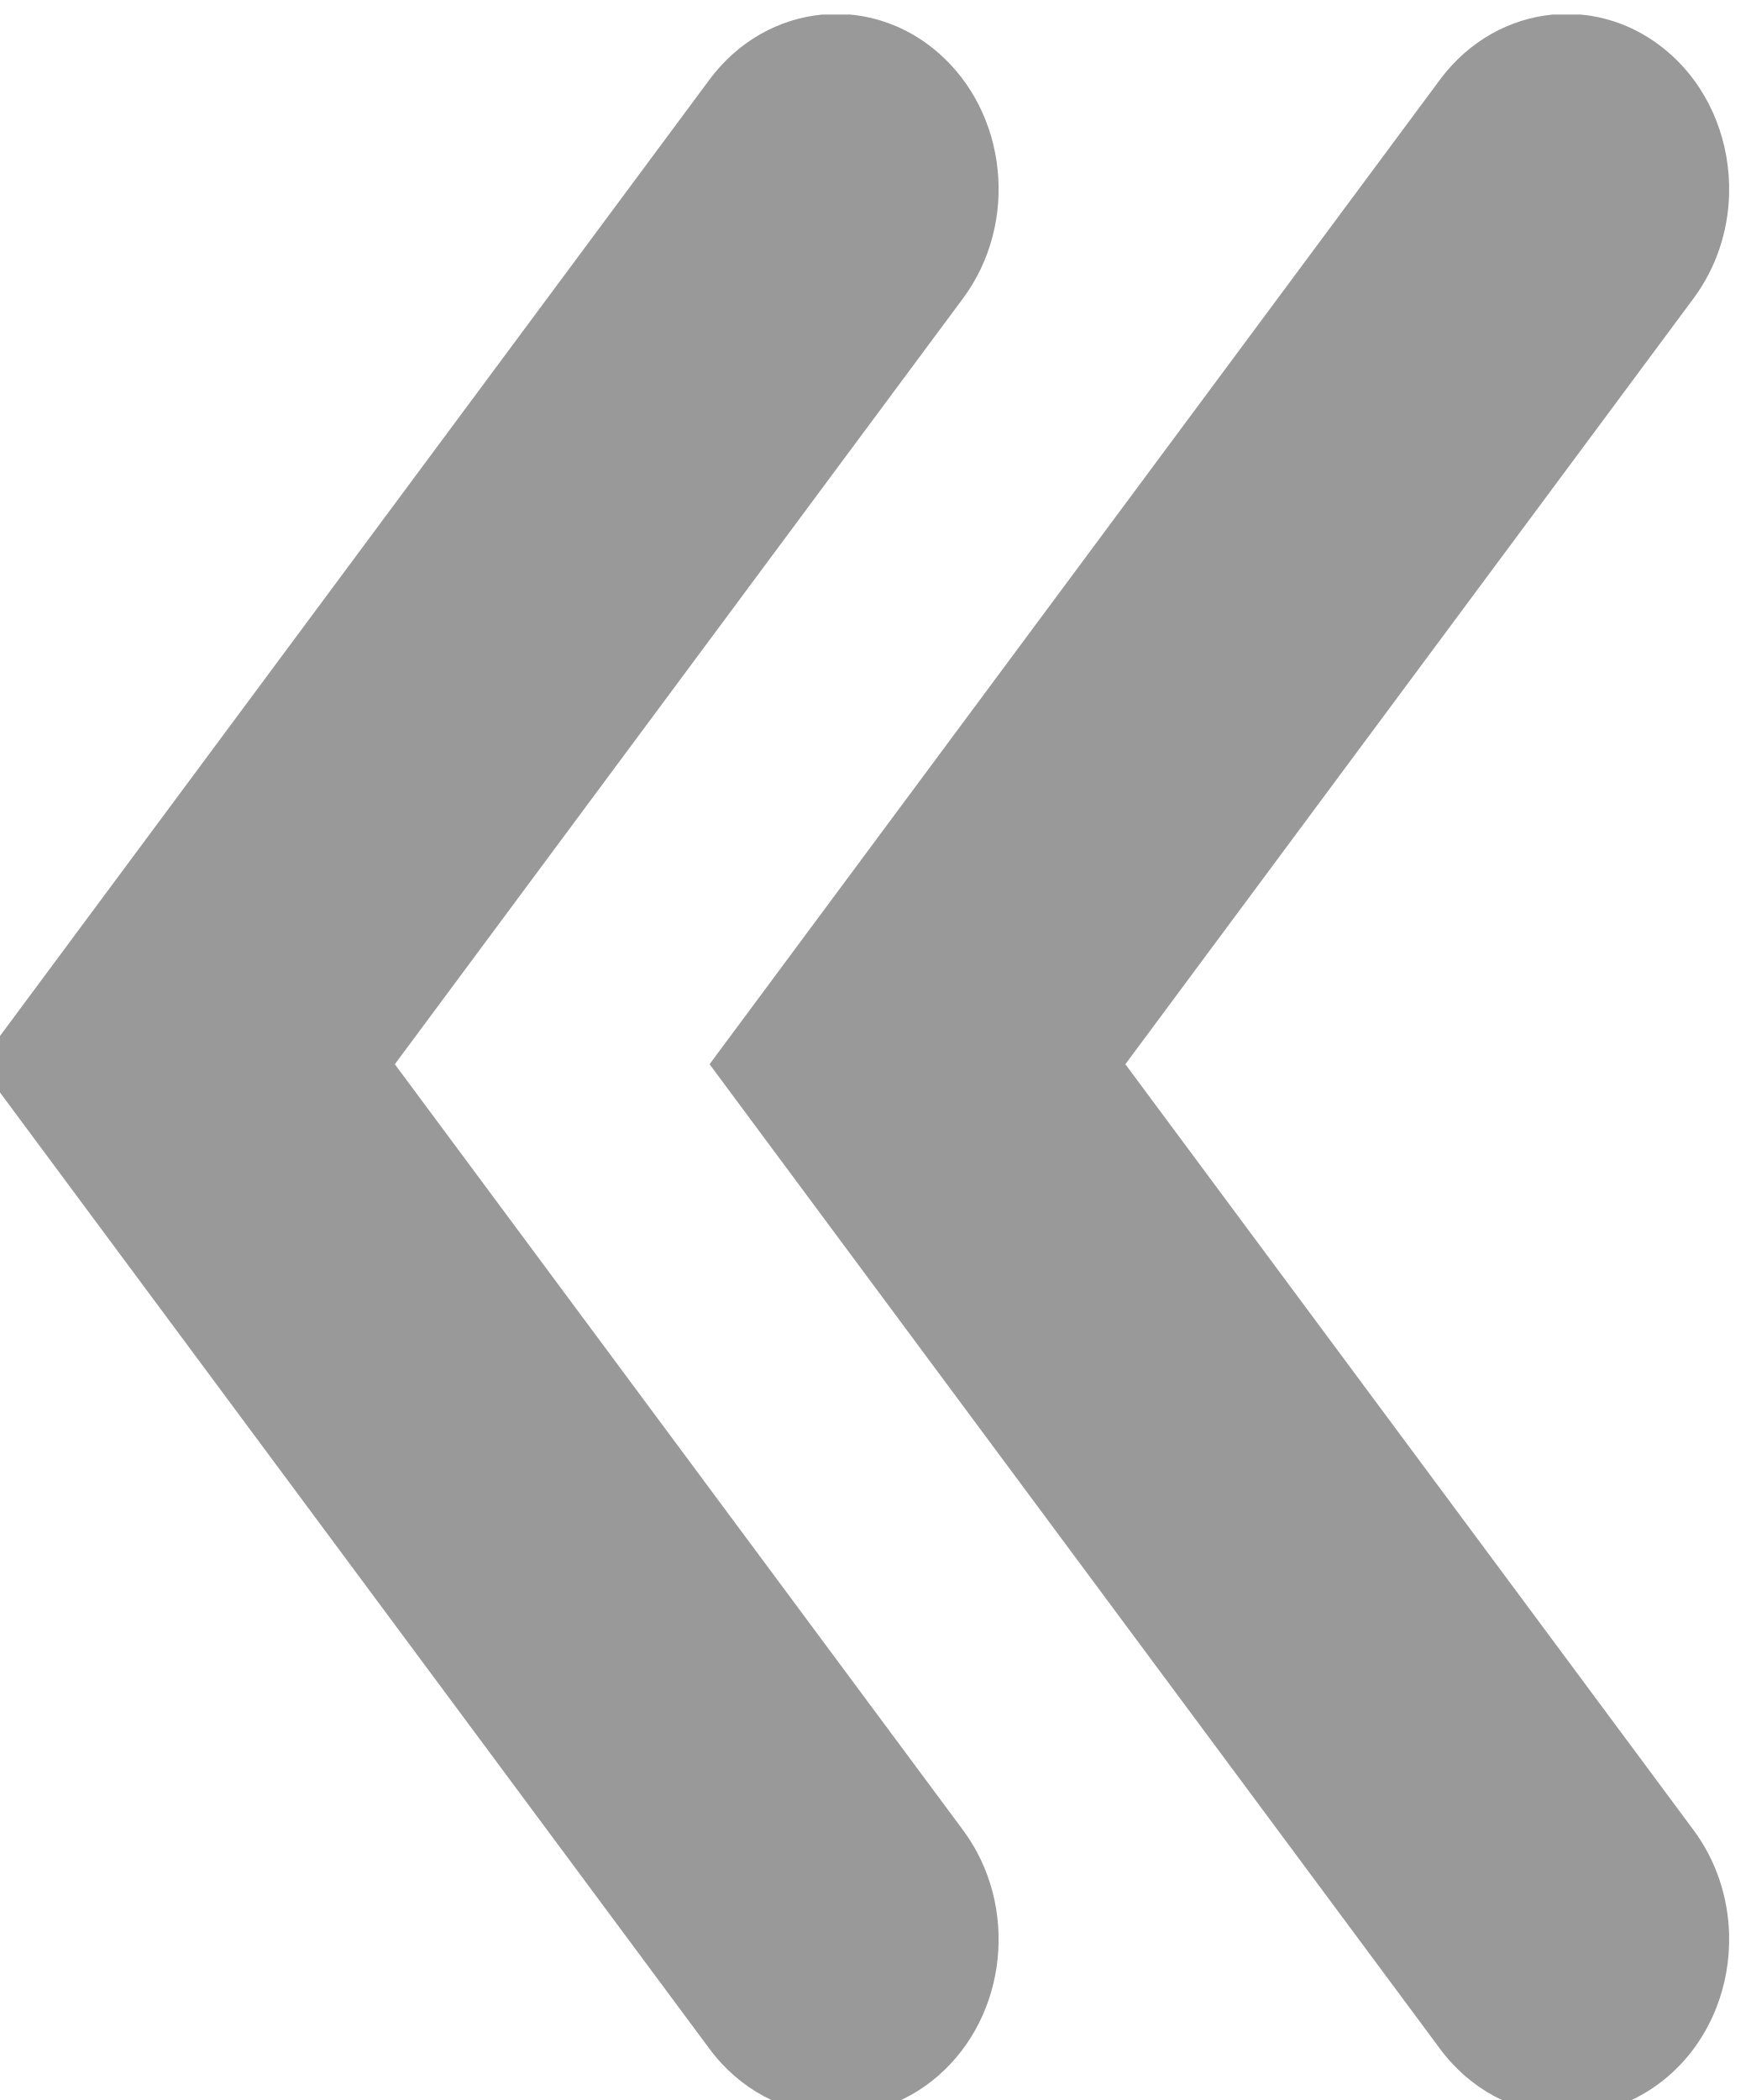
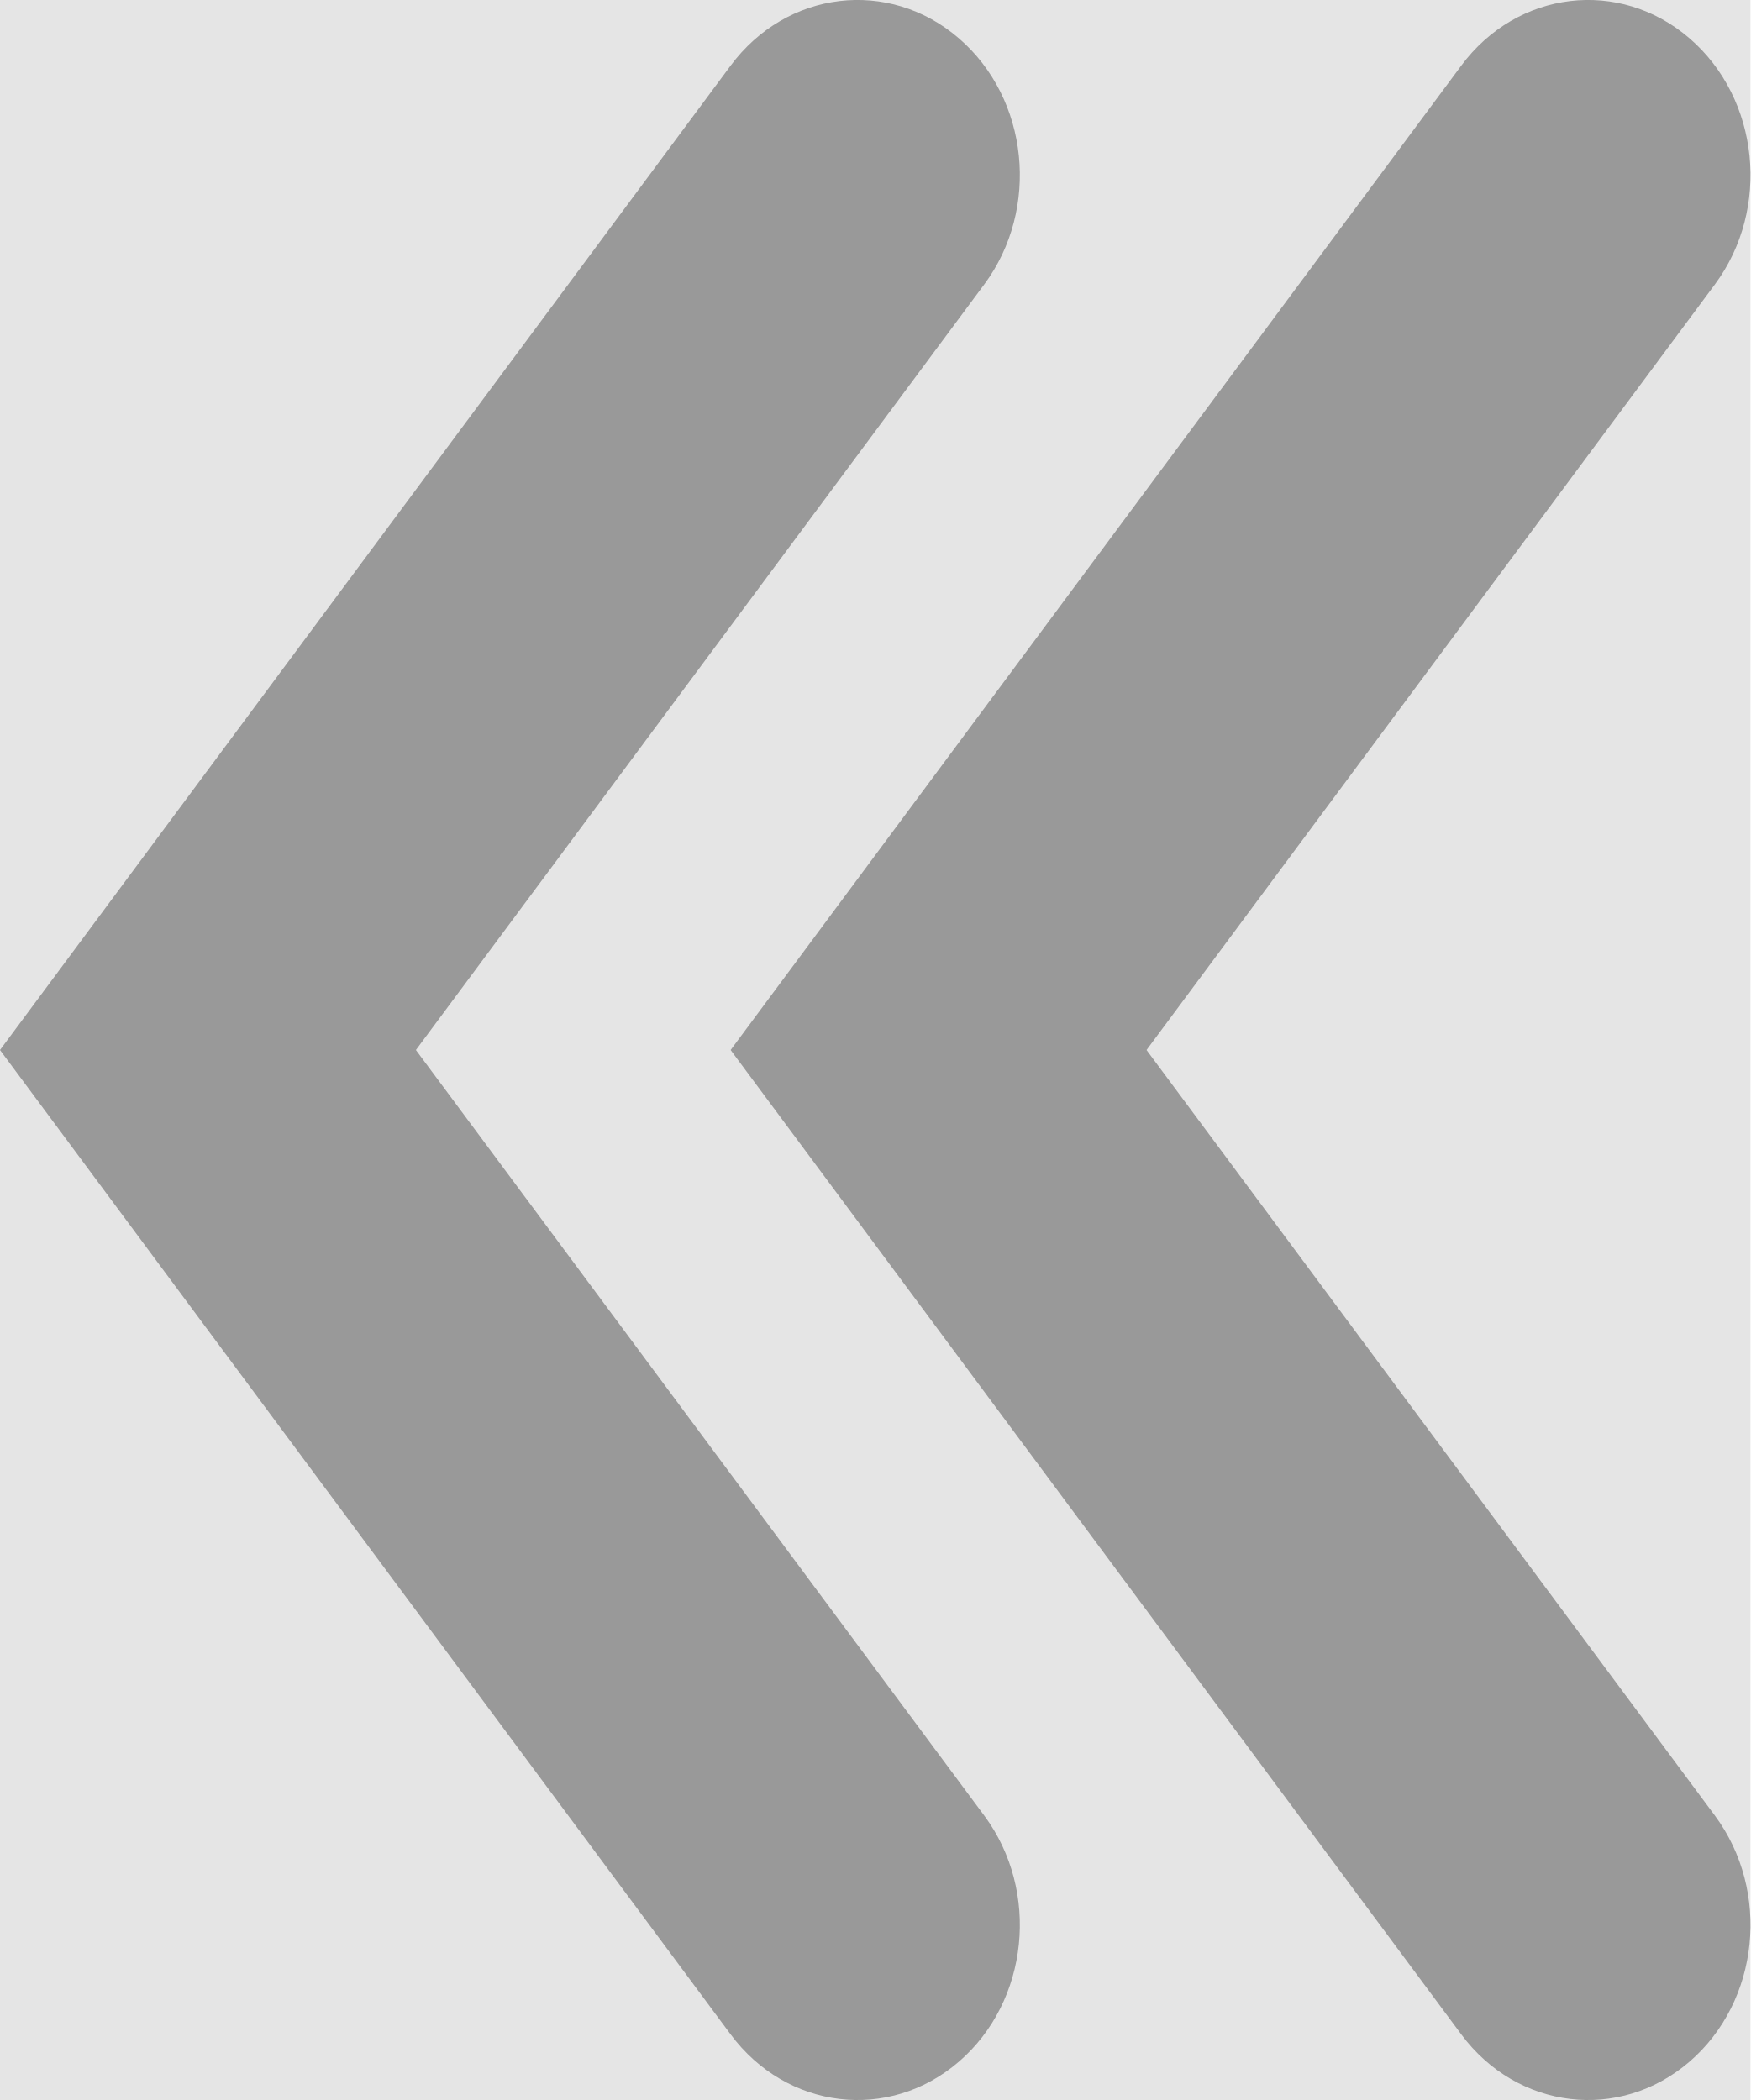
- <svg xmlns="http://www.w3.org/2000/svg" xml:space="preserve" width="2.646mm" height="3.174mm" version="1.1" style="shape-rendering:geometricPrecision; text-rendering:geometricPrecision; image-rendering:optimizeQuality; fill-rule:evenodd; clip-rule:evenodd" viewBox="0 0 264.6 317.4">
-   <defs>
-     <style type="text/css">
-    
-     .fil0 {fill:#999999}
-    
-   </style>
-   </defs>
-   <g id="Слой_x0020_1">
-     <path class="fil0" d="M141.76 7.9c10.58,9.13 12.3,25.78 3.83,37.19l-85.9 115.76 85.9 115.76c8.47,11.41 6.75,28.06 -3.83,37.19 -4.19,3.61 -9.15,5.51 -14.13,5.77l-2.35 0c-6.8,-0.34 -13.43,-3.72 -18.02,-9.9l-110.43 -148.82 110.43 -148.82c4.37,-5.88 10.59,-9.22 17.04,-9.83l4.22 0c4.68,0.43 9.3,2.3 13.24,5.7zm92.98 -5.7l4.23 0c4.68,0.43 9.29,2.3 13.23,5.7 5.87,5.06 9.01,12.44 9.2,19.96l0 1.59c-0.17,5.51 -1.93,11.01 -5.37,15.64l-85.9 115.76 85.9 115.76c3.44,4.64 5.2,10.14 5.37,15.64l0 1.6c-0.19,7.52 -3.33,14.89 -9.2,19.95 -4.19,3.61 -9.14,5.51 -14.12,5.77l-2.36 0c-6.8,-0.34 -13.43,-3.72 -18.02,-9.9l-110.43 -148.82 110.43 -148.82c4.37,-5.88 10.59,-9.22 17.04,-9.83z" />
-   </g>
+ <svg xmlns="http://www.w3.org/2000/svg" width="10" height="12" viewBox="0 0 10 12" fill="none">
+   <rect width="10" height="12" fill="#E5E5E5" />
+   <path id="Vector (Stroke)" fill-rule="evenodd" clip-rule="evenodd" d="M5.478 0.219C5.878 0.564 5.943 1.193 5.623 1.625L2.376 6L5.623 10.375C5.943 10.807 5.878 11.436 5.478 11.781C5.078 12.126 4.494 12.056 4.174 11.625L0 6L4.174 0.375C4.494 -0.056 5.078 -0.126 5.478 0.219ZM9.652 0.219C10.052 0.564 10.117 1.193 9.797 1.625L6.55 6L9.797 10.375C10.117 10.807 10.052 11.436 9.652 11.781C9.252 12.126 8.668 12.056 8.348 11.625L4.174 6L8.348 0.375C8.668 -0.056 9.252 -0.126 9.652 0.219Z" fill="#999999" />
</svg>
